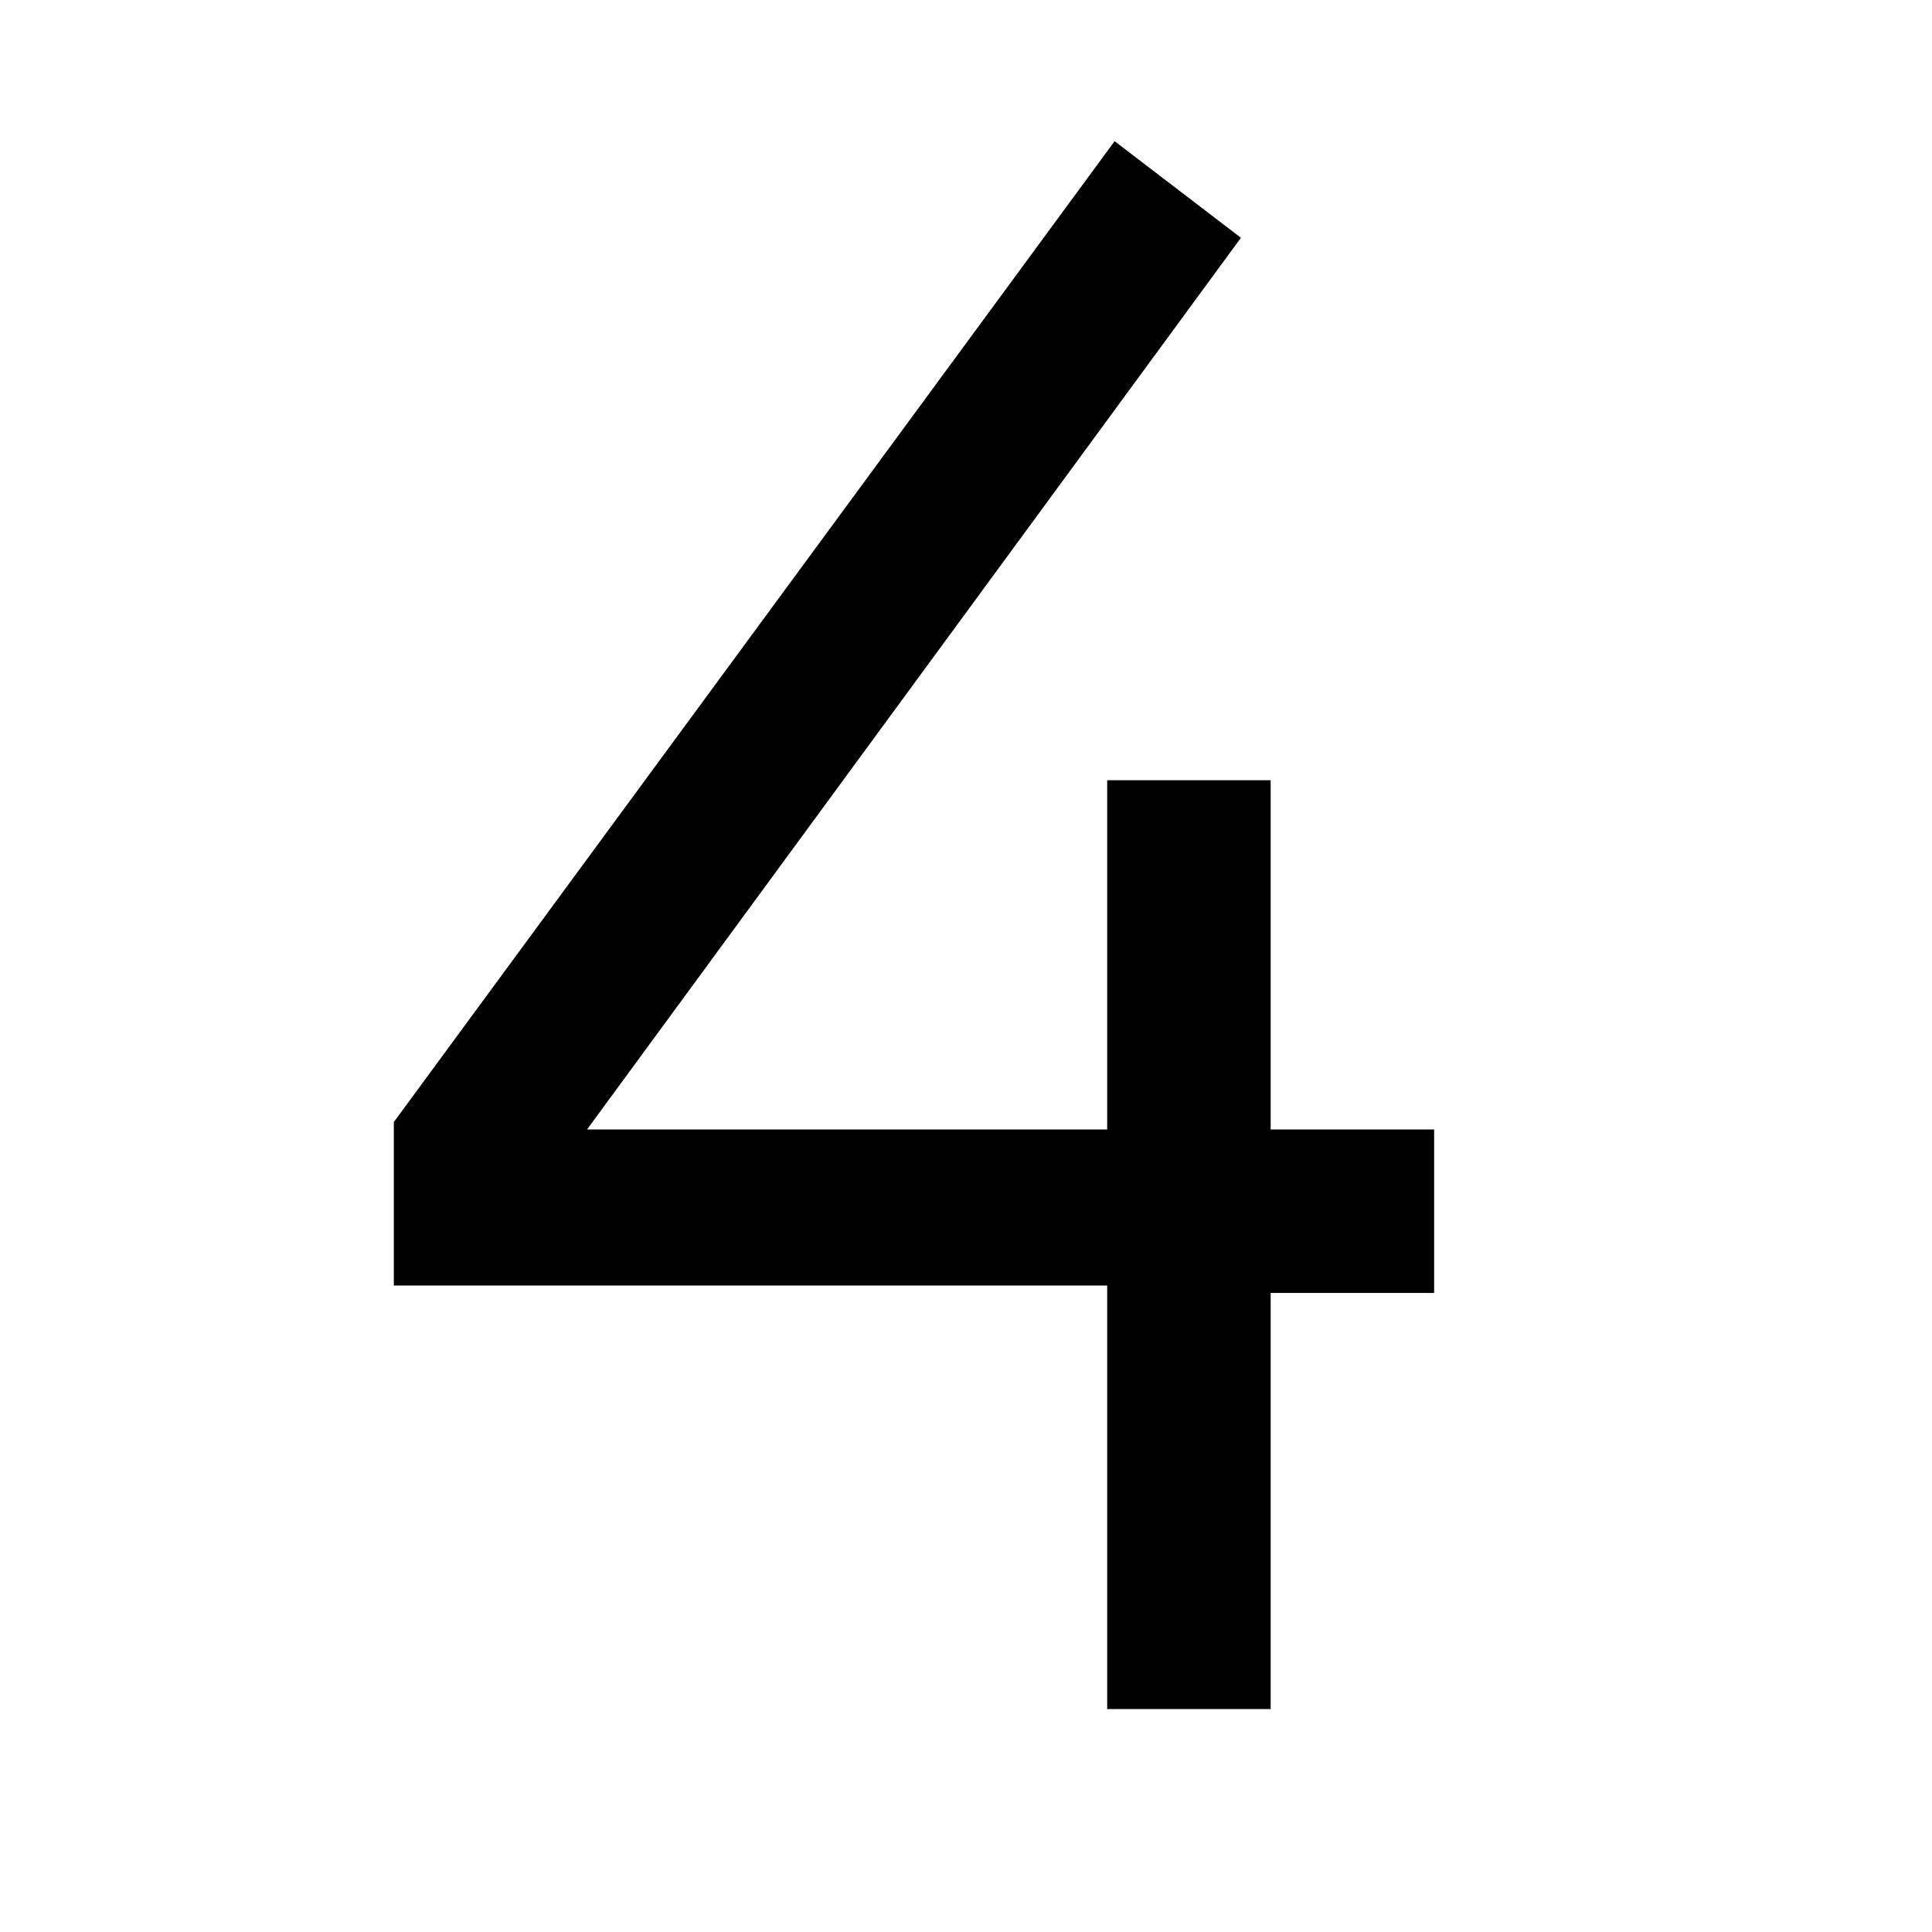
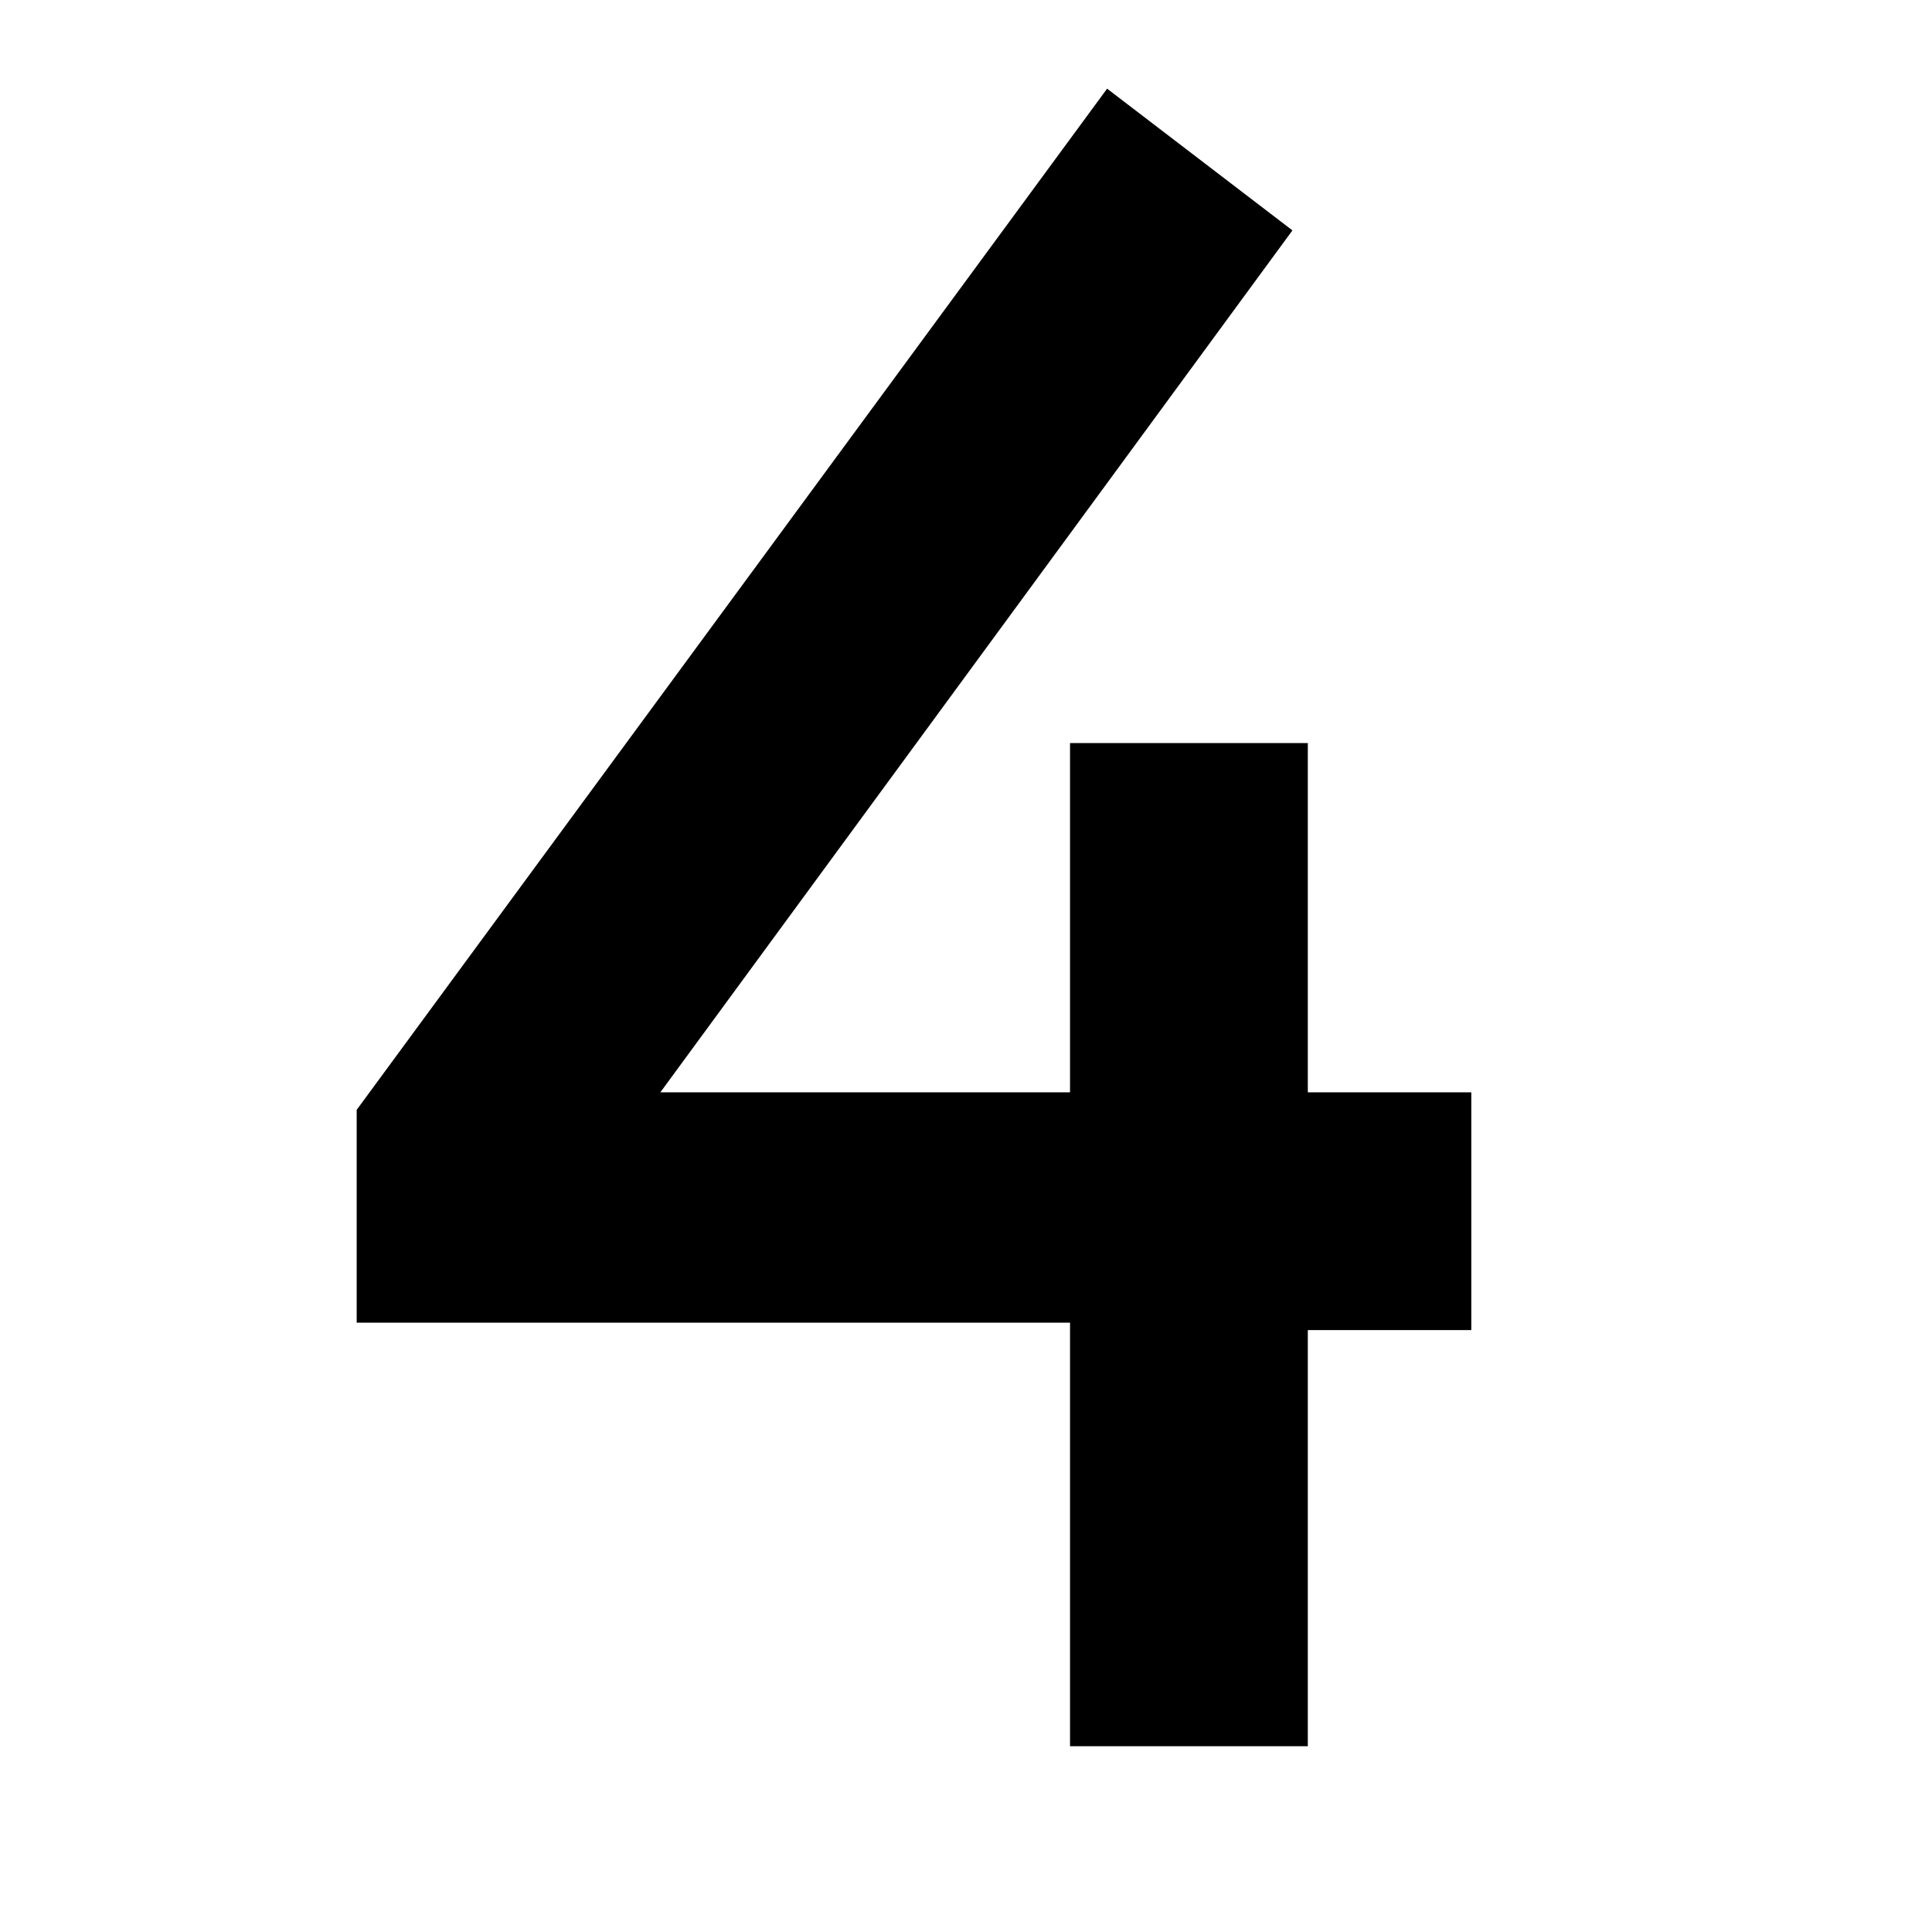
<svg xmlns="http://www.w3.org/2000/svg" version="1.1" id="Layer_1" x="0px" y="0px" viewBox="12 12 26 26" style="enable-background:new 0 0 50 50;" xml:space="preserve">
+   <style type="text/css">
+ 	.st1{fill:currentColor;stroke:#000000;stroke-width:1;stroke-miterlimit:10;}
+ </style>
  <g>
-     <path d="M19.9,27.2h7v-4.7h2.2v4.7h2.2v2.2h-2.2V35h-2.2v-5.7h-9.6v-2.2L27,13.9l1.7,1.3L19.9,27.2z" />
+     <path class="st1" d="M19.9,27.2h7v-4.7h2.2v4.7h2.2v2.2h-2.2V35h-2.2v-5.7h-9.6v-2.2L27,13.9l1.7,1.3L19.9,27.2z" />
  </g>
</svg>
